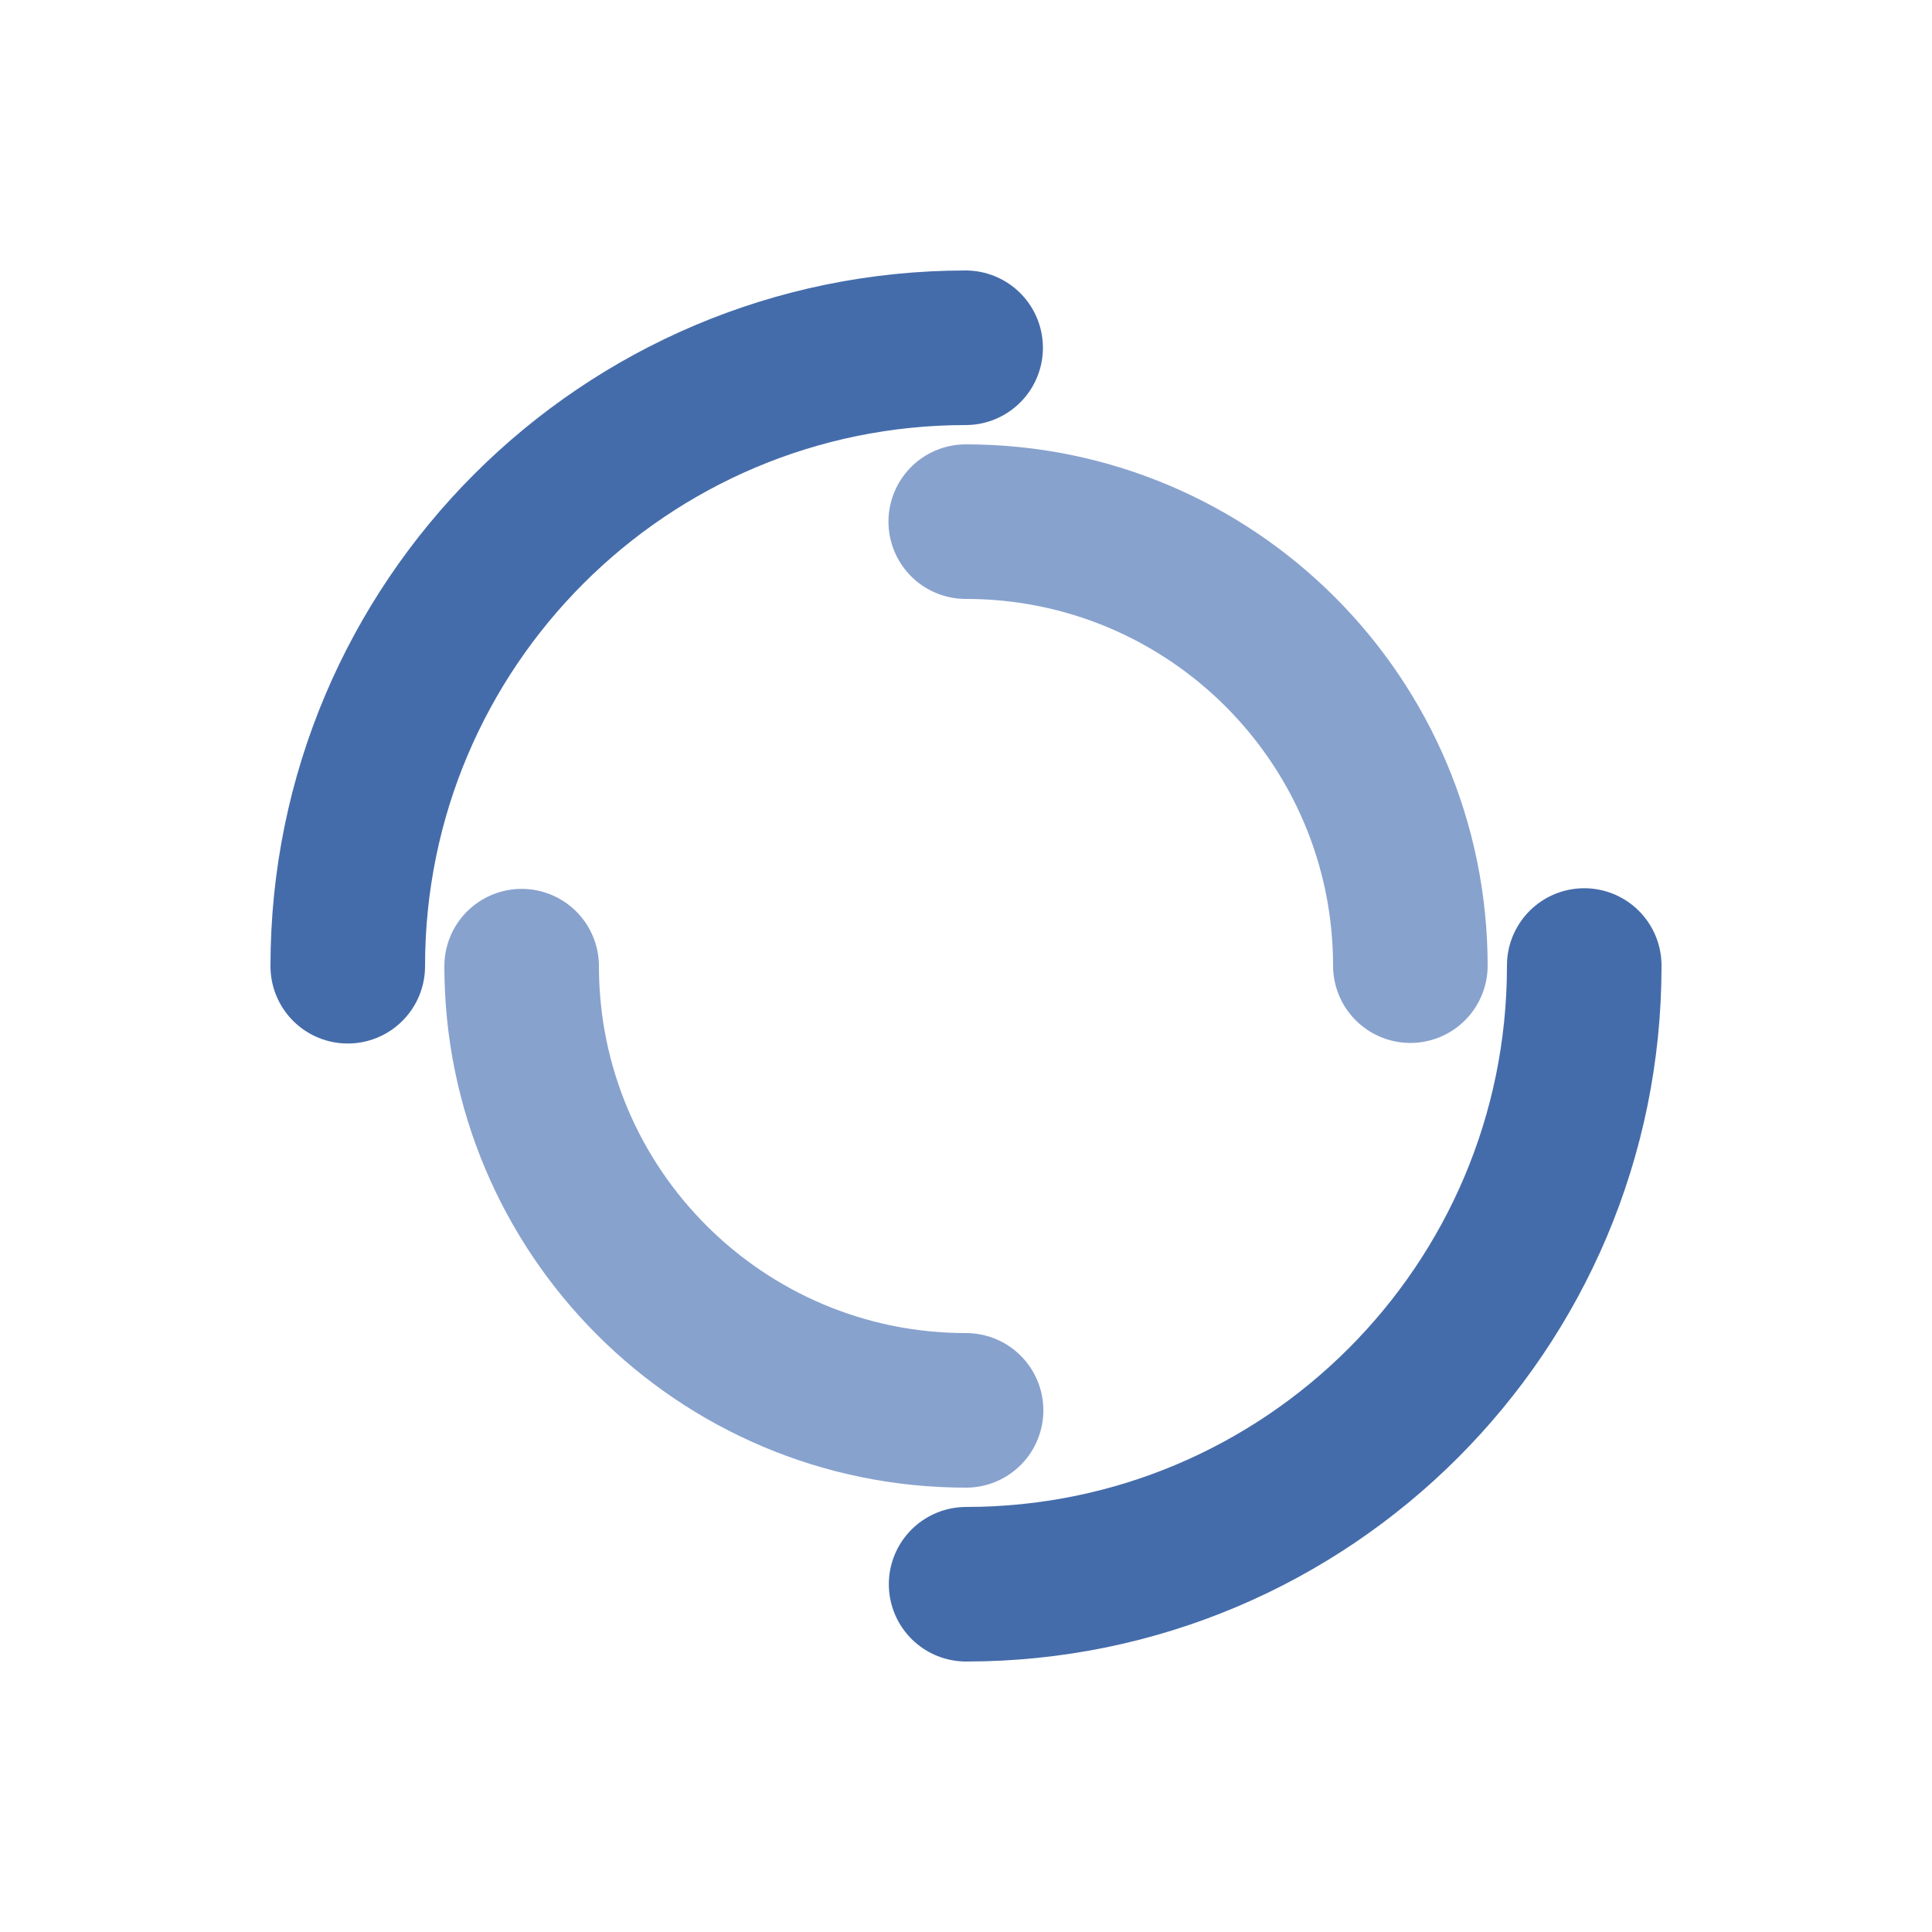
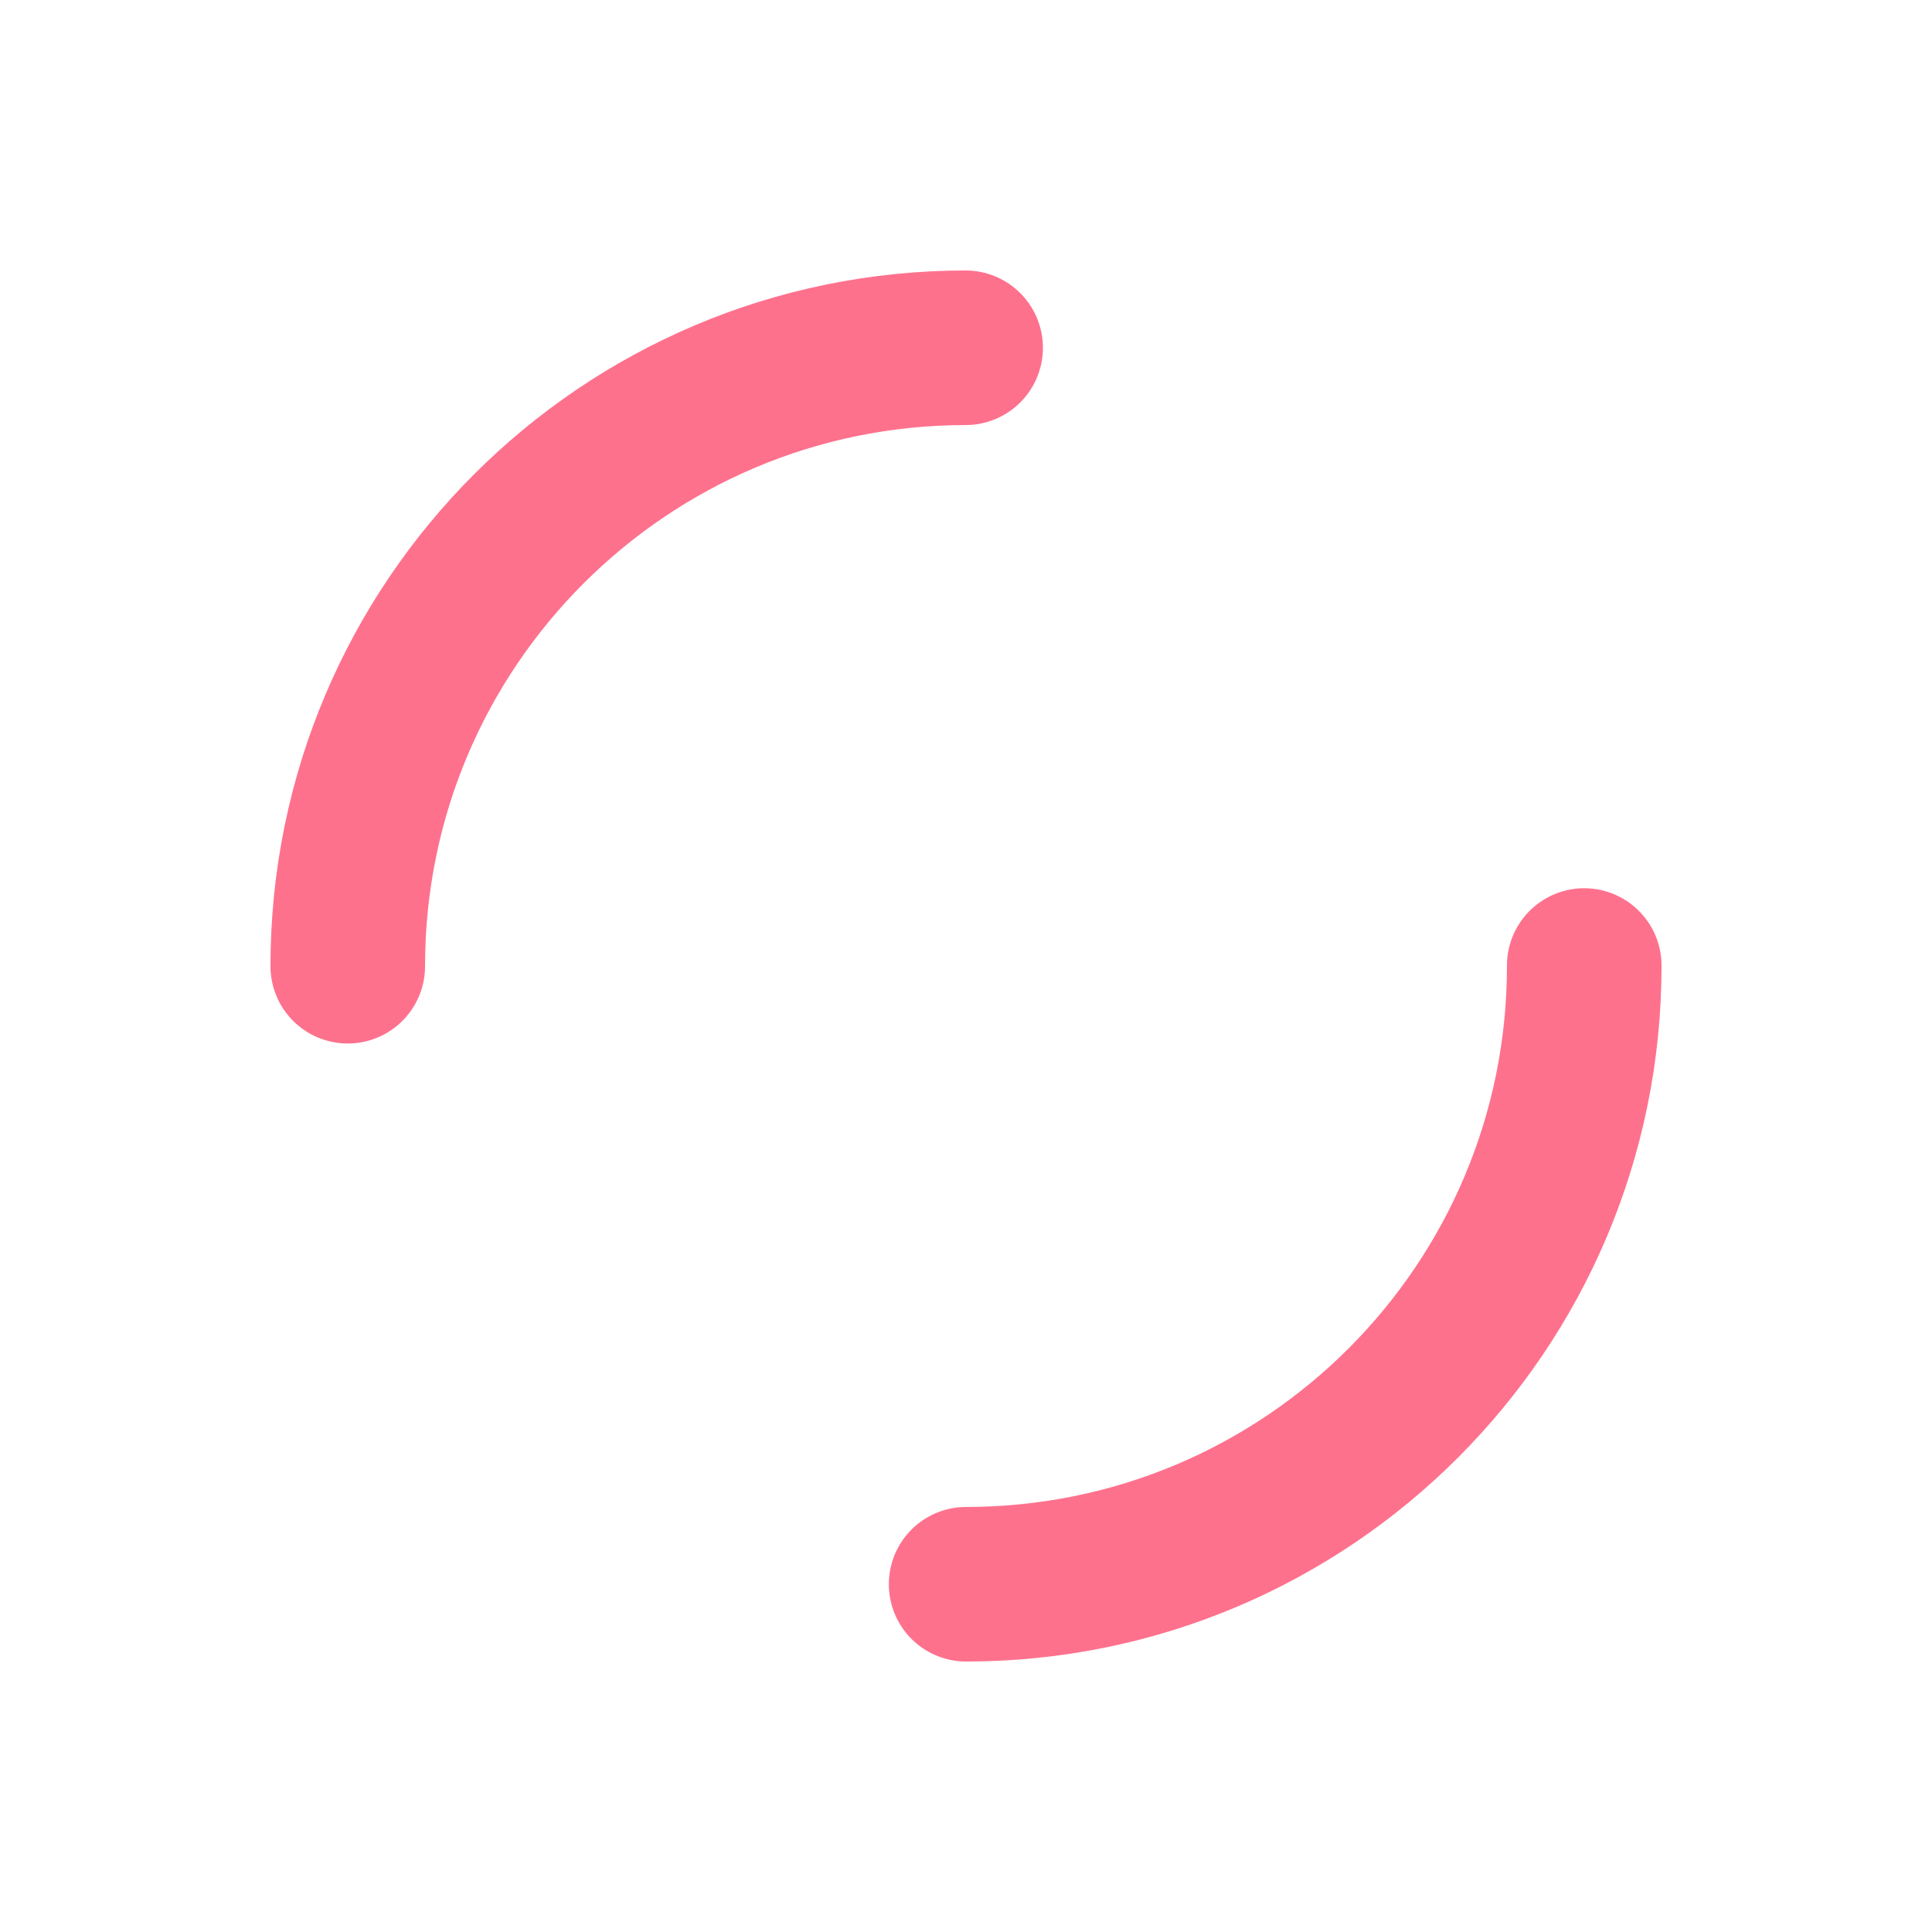
<svg xmlns="http://www.w3.org/2000/svg" style="margin: auto; background: none; display: block; shape-rendering: auto;" width="200px" height="200px" viewBox="0 0 100 100" preserveAspectRatio="xMidYMid">
-   <circle cx="50" cy="50" r="32" stroke-width="8" stroke="#456caa" stroke-dasharray="50.265 50.265" fill="none" stroke-linecap="round">
-     <animateTransform attributeName="transform" type="rotate" dur="1s" repeatCount="indefinite" keyTimes="0;1" values="0 50 50;360 50 50" />
-   </circle>
-   <circle cx="50" cy="50" r="23" stroke-width="8" stroke="#88a2ce" stroke-dasharray="36.128 36.128" stroke-dashoffset="36.128" fill="none" stroke-linecap="round">
-     <animateTransform attributeName="transform" type="rotate" dur="1s" repeatCount="indefinite" keyTimes="0;1" values="0 50 50;-360 50 50" />
+   <circle cx="50" cy="50" r="32" stroke-width="8" stroke="#fe718d" stroke-dasharray="50.265 50.265" fill="none" stroke-linecap="round">
+     <animateTransform attributeName="transform" type="rotate" repeatCount="indefinite" dur="1s" keyTimes="0;1" values="0 50 50;360 50 50" />
  </circle>
</svg>
